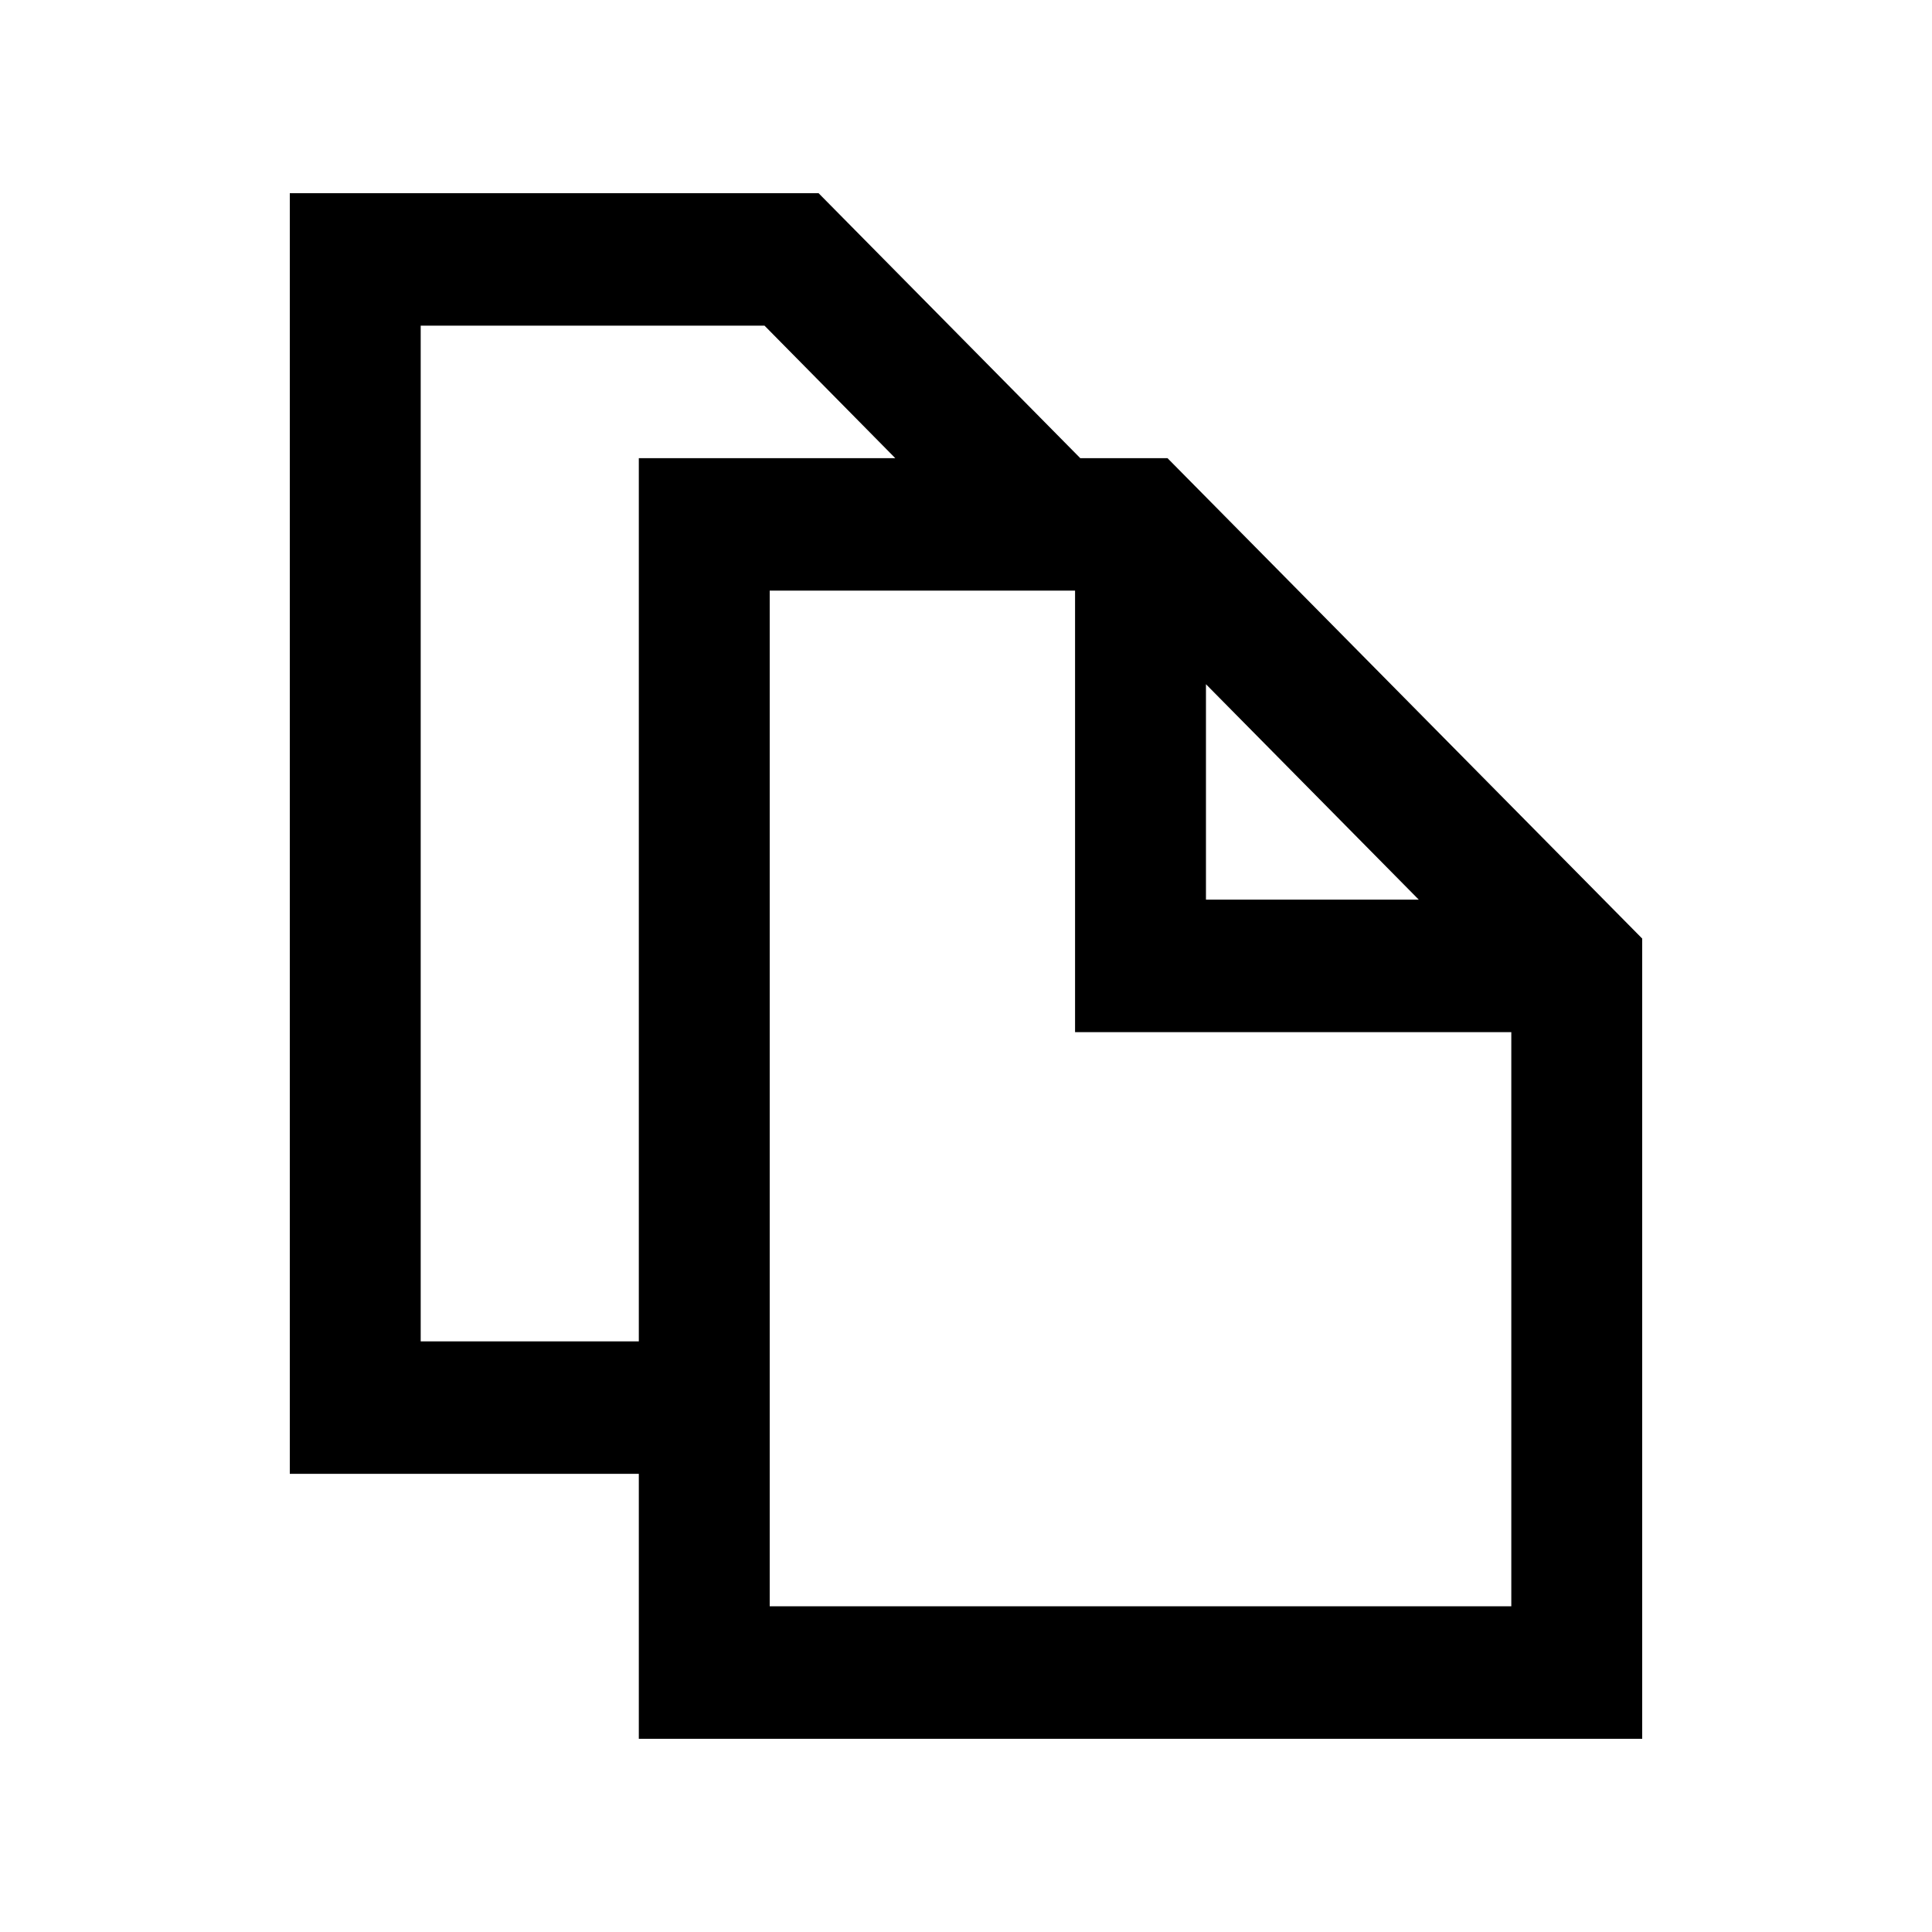
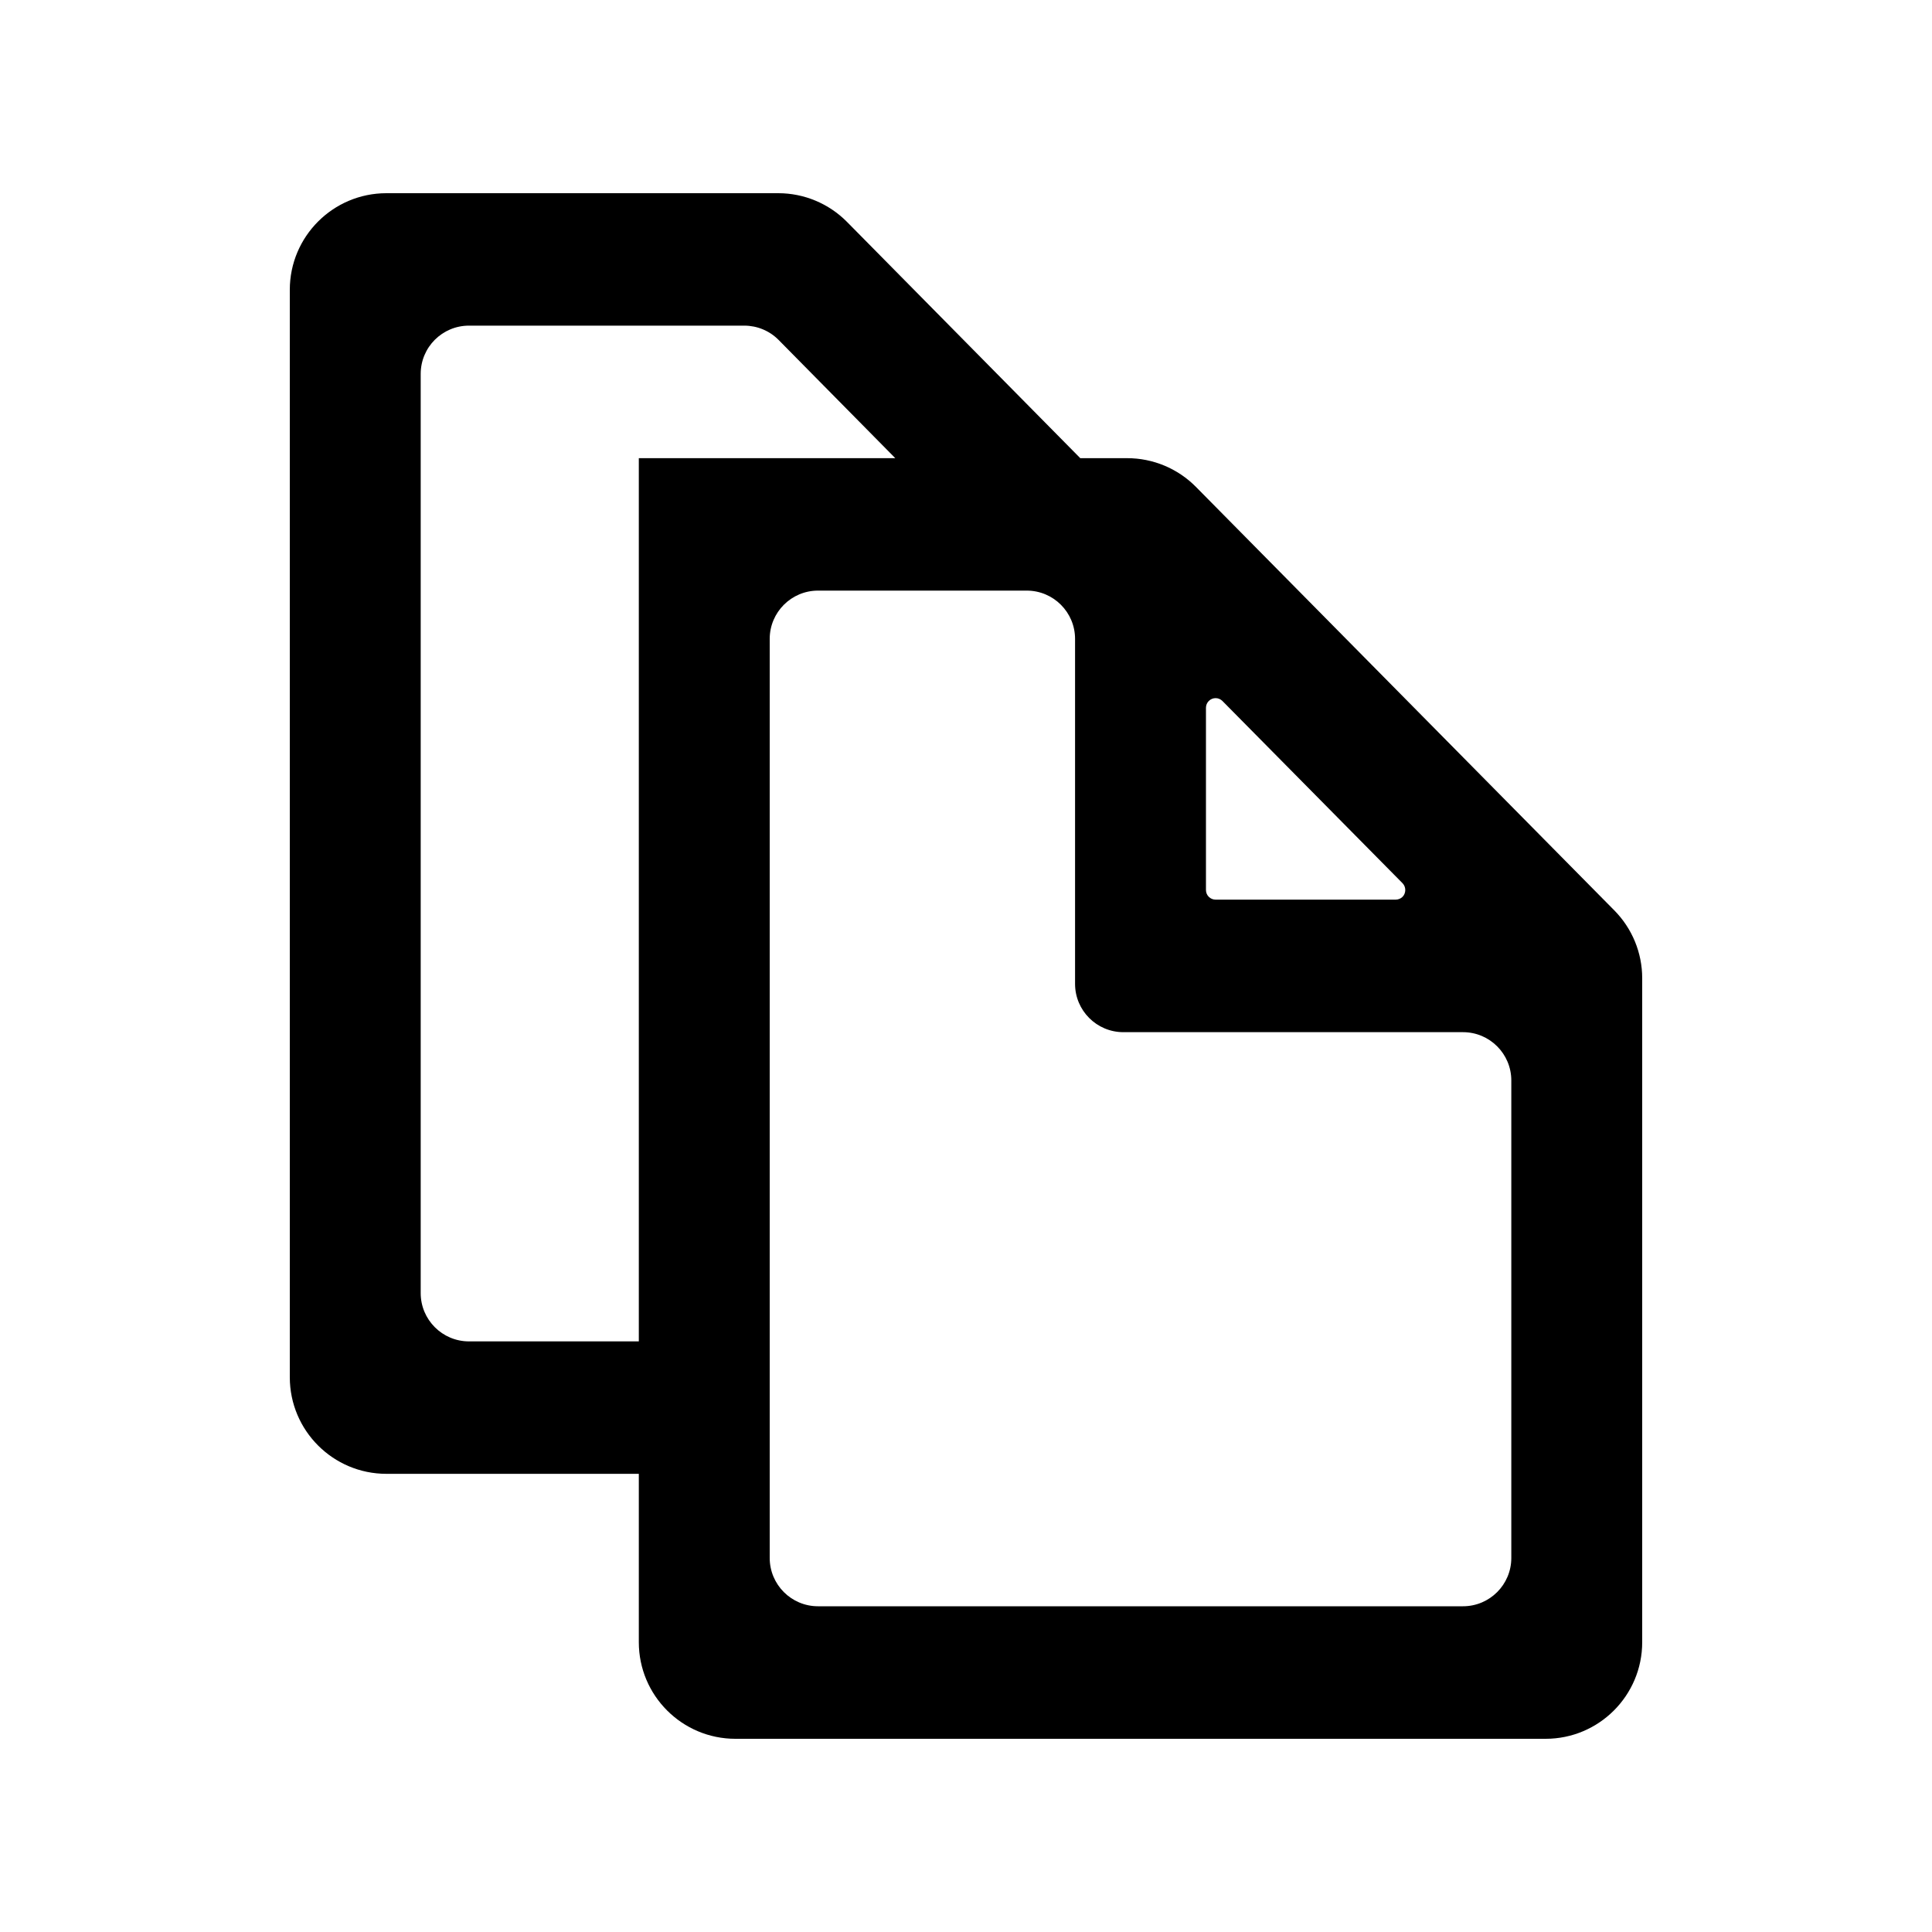
<svg id="copy" viewBox="0 0 20 20">
-   <path d="M3,2 L3,15.257 L6.613,15.257 L6.613,18 L17,18 L17,9.716 L12.086,4.743 L11.183,4.743 L8.474,2 L3,2 Z M4.355,3.371 L7.914,3.371 L9.268,4.743 L6.613,4.743 L6.613,13.886 L4.355,13.886 L4.355,3.371 Z M7.968,6.114 L11.129,6.114 L11.129,10.685 L15.645,10.685 L15.645,16.628 L7.968,16.628 L7.968,6.114 Z M12.484,7.083 L14.687,9.313 L12.484,9.313 L12.484,7.083 Z" />
+   <path d="M3,3 L3,14.257 C3,14.809 3.448,15.257 4,15.257 L6.613,15.257 L6.613,17 C6.613,17.552 7.061,18 7.613,18 L16,18 C16.552,18 17,17.552 17,17 L17,10.126 C17,9.863 16.896,9.611 16.711,9.424 L12.38,5.04 C12.192,4.85 11.936,4.743 11.669,4.743 L11.183,4.743 L8.768,2.297 C8.58,2.107 8.324,2 8.057,2 L4,2 C3.448,2 3,2.448 3,3 Z M4.855,3.371 L7.705,3.371 C7.838,3.371 7.966,3.424 8.06,3.519 L9.268,4.743 L6.613,4.743 L6.613,13.886 L4.855,13.886 C4.579,13.886 4.355,13.662 4.355,13.386 L4.355,3.871 C4.355,3.594 4.579,3.371 4.855,3.371 Z M8.468,6.114 L10.629,6.114 C10.905,6.114 11.129,6.338 11.129,6.614 L11.129,10.185 C11.129,10.461 11.353,10.685 11.629,10.685 L15.145,10.685 C15.421,10.685 15.645,10.909 15.645,11.185 L15.645,16.128 C15.645,16.404 15.421,16.628 15.145,16.628 L8.468,16.628 C8.192,16.628 7.968,16.404 7.968,16.128 L7.968,6.614 C7.968,6.338 8.192,6.114 8.468,6.114 Z M12.655,7.257 L14.519,9.143 C14.557,9.182 14.557,9.246 14.518,9.285 C14.499,9.303 14.474,9.313 14.447,9.313 L12.584,9.313 C12.529,9.313 12.484,9.269 12.484,9.213 L12.484,7.327 C12.484,7.272 12.529,7.227 12.584,7.227 C12.611,7.227 12.636,7.238 12.655,7.257 Z" />
</svg>
